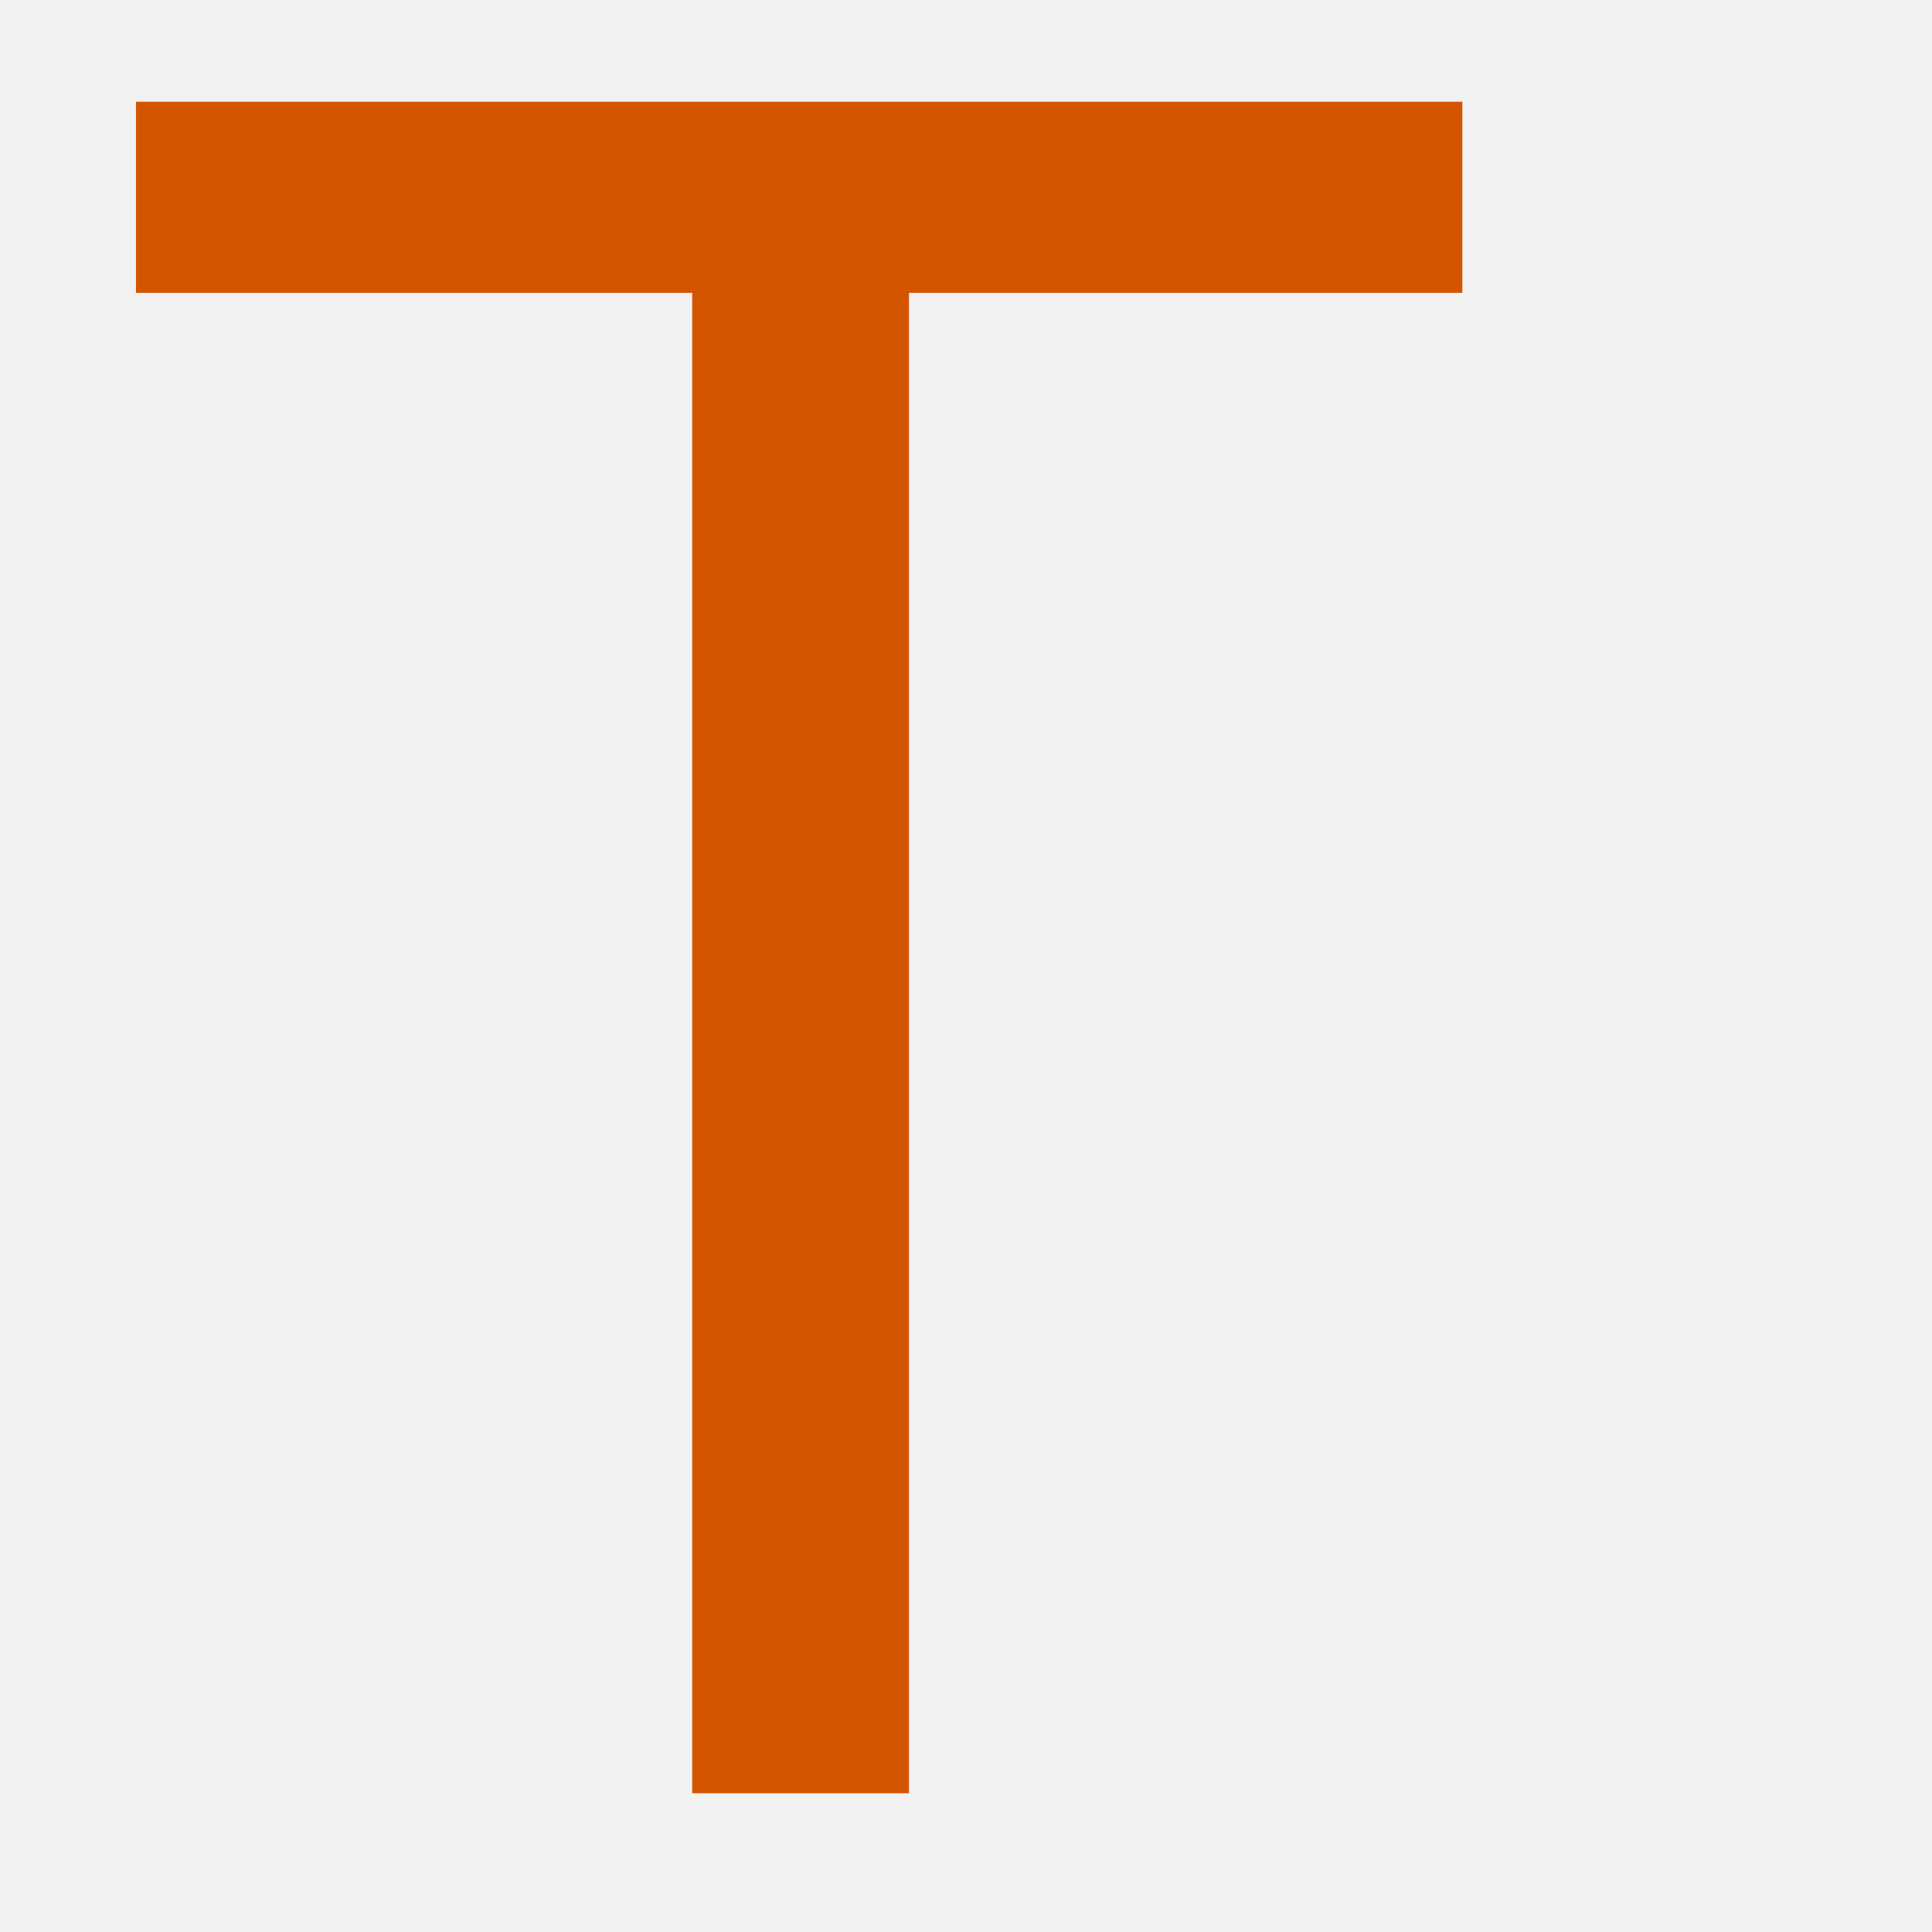
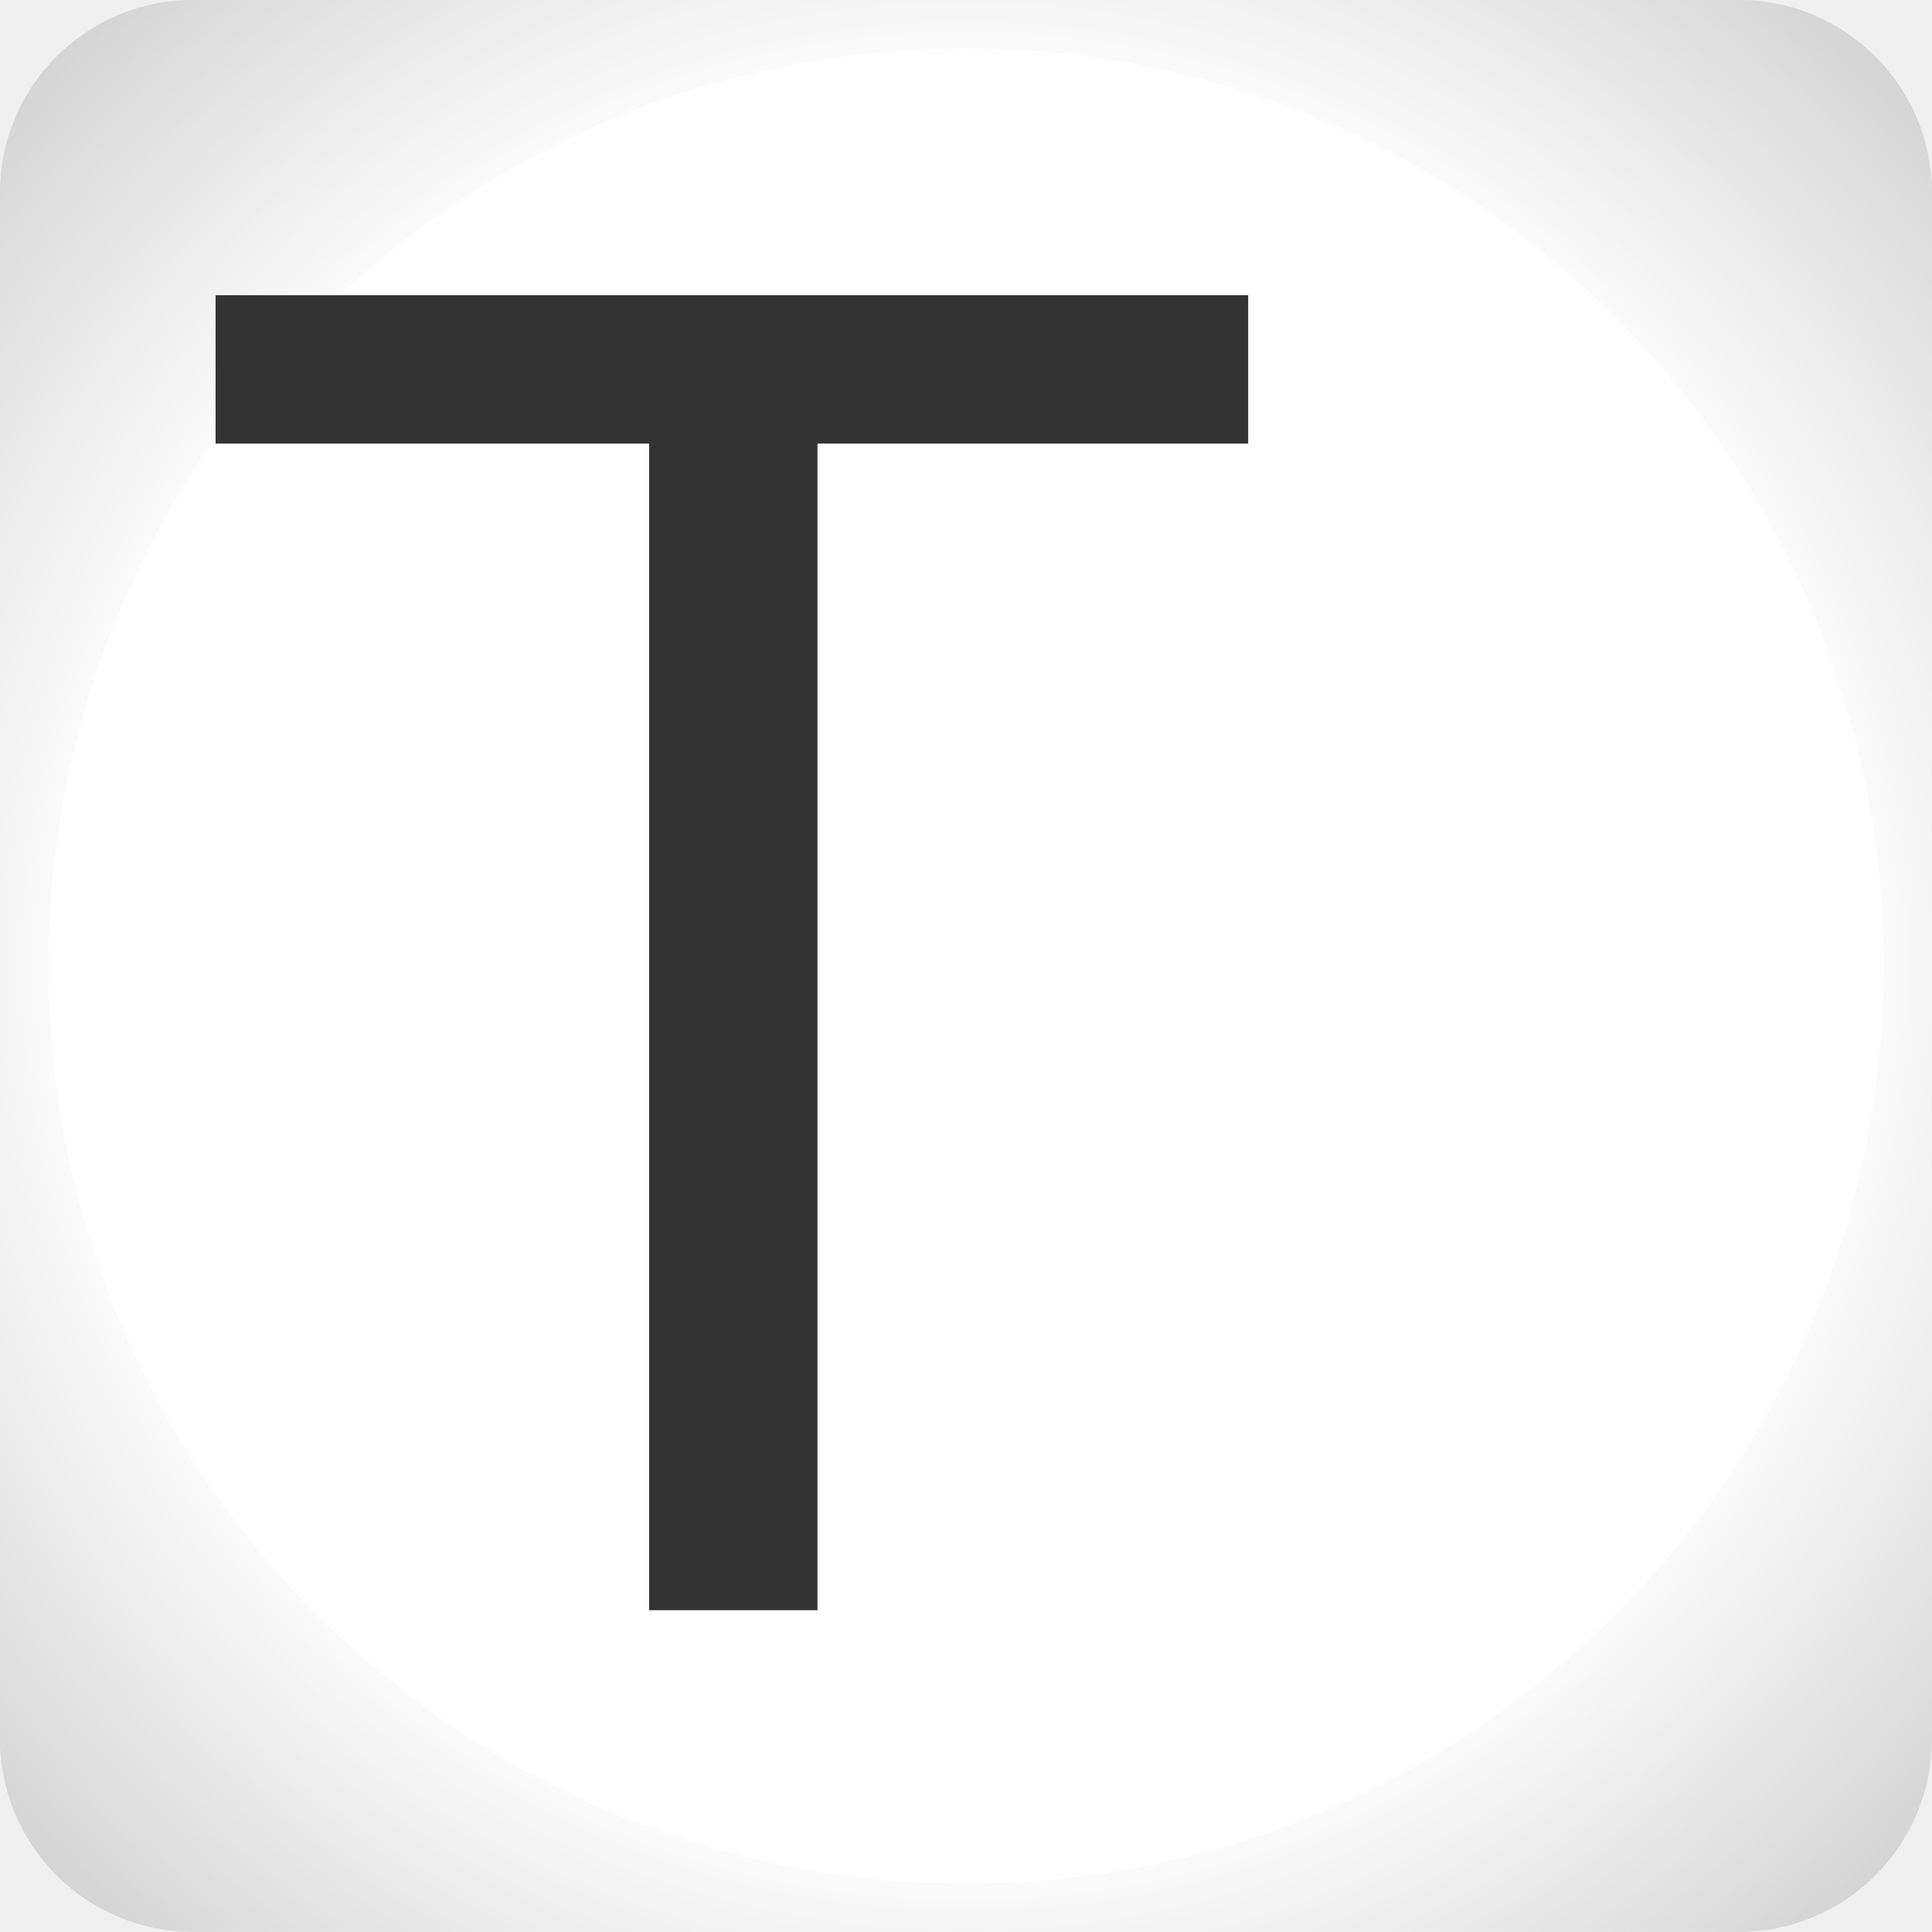
- <svg xmlns="http://www.w3.org/2000/svg" width="10.583mm" height="10.583mm" viewBox="0 0 10.583 10.583" version="1.1" id="svg5">
-   <defs id="defs2" />
-   <g id="layer1" transform="translate(-42.33333,-58.20833)">
-     <rect style="fill:#f2f2f2;stroke:none;stroke-width:0.2" id="rect858" width="10.583" height="10.583" x="42.333" y="58.208" />
-     <text xml:space="preserve" style="font-size:1.411px;font-family:sans-serif;-inkscape-font-specification:'sans-serif, Normal';text-align:center;text-anchor:middle;fill:#000000;stroke:none;stroke-width:0.2" x="47.612" y="68.034" id="text862">
-       <tspan id="tspan860" x="47.612" y="68.034" style="font-style:normal;font-variant:normal;font-weight:normal;font-stretch:normal;font-size:12.7px;font-family:'Helvetica Neue';-inkscape-font-specification:'Helvetica Neue, Normal';font-variant-ligatures:normal;font-variant-caps:normal;font-variant-numeric:normal;font-variant-east-asian:normal;fill:#d45500;stroke:none;stroke-width:0.2">T</tspan>
-     </text>
+ <svg xmlns="http://www.w3.org/2000/svg" xmlns:xlink="http://www.w3.org/1999/xlink" width="10.583mm" height="10.583mm" viewBox="0 0 10.583 10.583" version="1.1" id="svg5">
+   <defs id="defs2">
+     <linearGradient id="linearGradient7296">
+       <stop style="stop-color:#ffffff;stop-opacity:1;" offset="0.5" id="stop7292" />
+       <stop style="stop-color:#a7a7a7;stop-opacity:1;" offset="1" id="stop7294" />
+     </linearGradient>
+     <radialGradient xlink:href="#linearGradient7296" id="radialGradient8913" gradientUnits="userSpaceOnUse" gradientTransform="matrix(1.800002,3.1554921e-6,-1.3106211e-6,1.800002,-27.51662,-74.08361)" cx="34.396" cy="92.604" fx="34.396" fy="92.604" r="5.292" />
+     <radialGradient xlink:href="#linearGradient7296" id="radialGradient8915" gradientUnits="userSpaceOnUse" gradientTransform="matrix(1.800002,3.1554921e-6,-1.3106211e-6,1.800002,-27.51662,-74.08361)" cx="34.396" cy="92.604" fx="34.396" fy="92.604" r="5.292" />
+   </defs>
+   <g id="layer1" transform="translate(-39.6875,-129.6458)">
+     <g id="g8889" style="display:inline" transform="translate(10.58333,42.33333)">
+       <rect style="fill:url(#radialGradient8915);fill-opacity:1;stroke:none;stroke-width:0.2" id="rect8881" width="10.583" height="10.583" x="29.104" y="87.312" ry="1.058" rx="1.058" />
+       <ellipse style="fill:#ffffff;fill-opacity:1;stroke:none;stroke-width:0.2" id="ellipse8883" cx="34.396" cy="92.604" rx="5.027" ry="5.027" />
+       <text xml:space="preserve" style="font-size:1.411px;font-family:sans-serif;-inkscape-font-specification:'sans-serif, Normal';text-align:center;text-anchor:middle;fill:#333333;stroke:none;stroke-width:0.2" x="34.386" y="96.131" id="text8887">
+         <tspan id="tspan8885" x="34.386" y="96.131" style="font-style:normal;font-variant:normal;font-weight:normal;font-stretch:normal;font-size:9.878px;font-family:'Helvetica Neue';-inkscape-font-specification:'Helvetica Neue, Normal';font-variant-ligatures:normal;font-variant-caps:normal;font-variant-numeric:normal;font-variant-east-asian:normal;fill:#333333;stroke:none;stroke-width:0.2">T</tspan>
+       </text>
+     </g>
+     <g id="g8899" style="display:inline" transform="translate(21.16667,42.33333)">
+       <rect style="fill:url(#radialGradient8913);fill-opacity:1;stroke:none;stroke-width:0.2" id="rect8891" width="10.583" height="10.583" x="29.104" y="87.312" ry="1.058" rx="1.058" />
+       <ellipse style="fill:#ffffff;fill-opacity:1;stroke:none;stroke-width:0.2" id="ellipse8893" cx="34.396" cy="92.604" rx="5.027" ry="5.027" />
+       <text xml:space="preserve" style="font-size:1.411px;font-family:sans-serif;-inkscape-font-specification:'sans-serif, Normal';text-align:center;text-anchor:middle;fill:#333333;stroke:none;stroke-width:0.2" x="34.386" y="96.131" id="text8897">
+         <tspan id="tspan8895" x="34.386" y="96.131" style="font-style:normal;font-variant:normal;font-weight:normal;font-stretch:normal;font-size:9.878px;font-family:'Helvetica Neue';-inkscape-font-specification:'Helvetica Neue, Normal';font-variant-ligatures:normal;font-variant-caps:normal;font-variant-numeric:normal;font-variant-east-asian:normal;fill:#333333;stroke:none;stroke-width:0.2">U</tspan>
+       </text>
+     </g>
  </g>
</svg>
